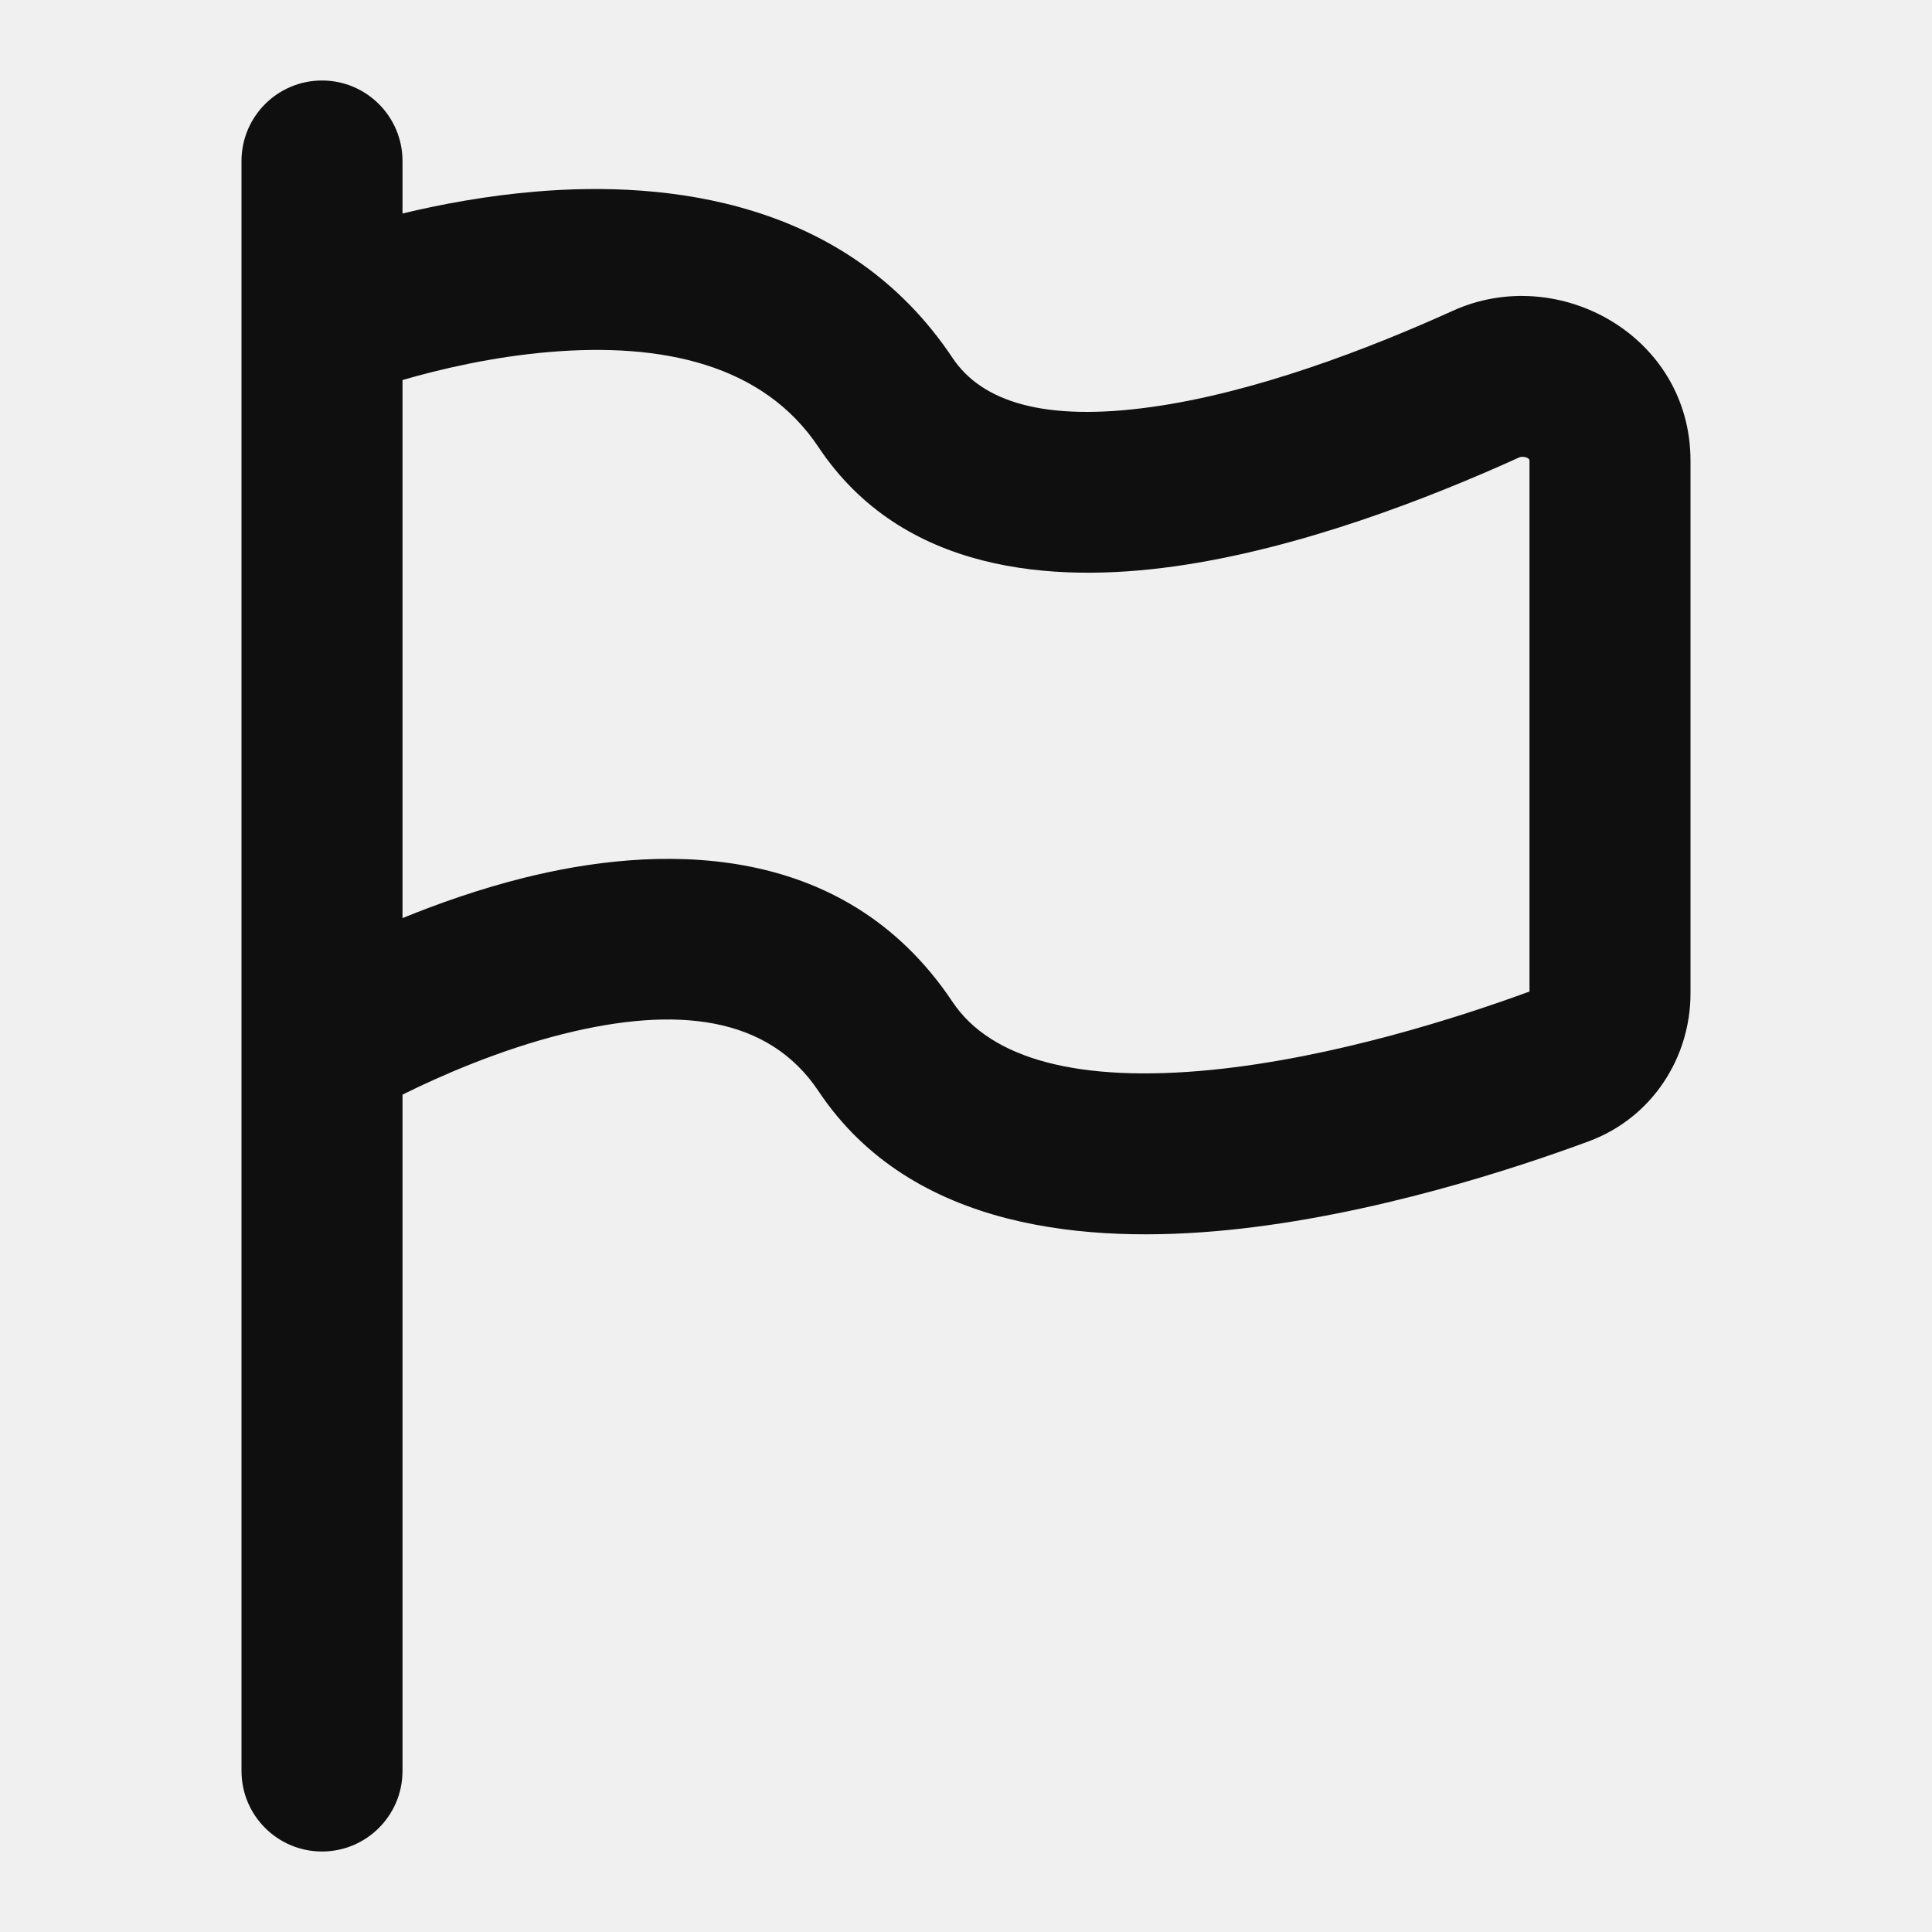
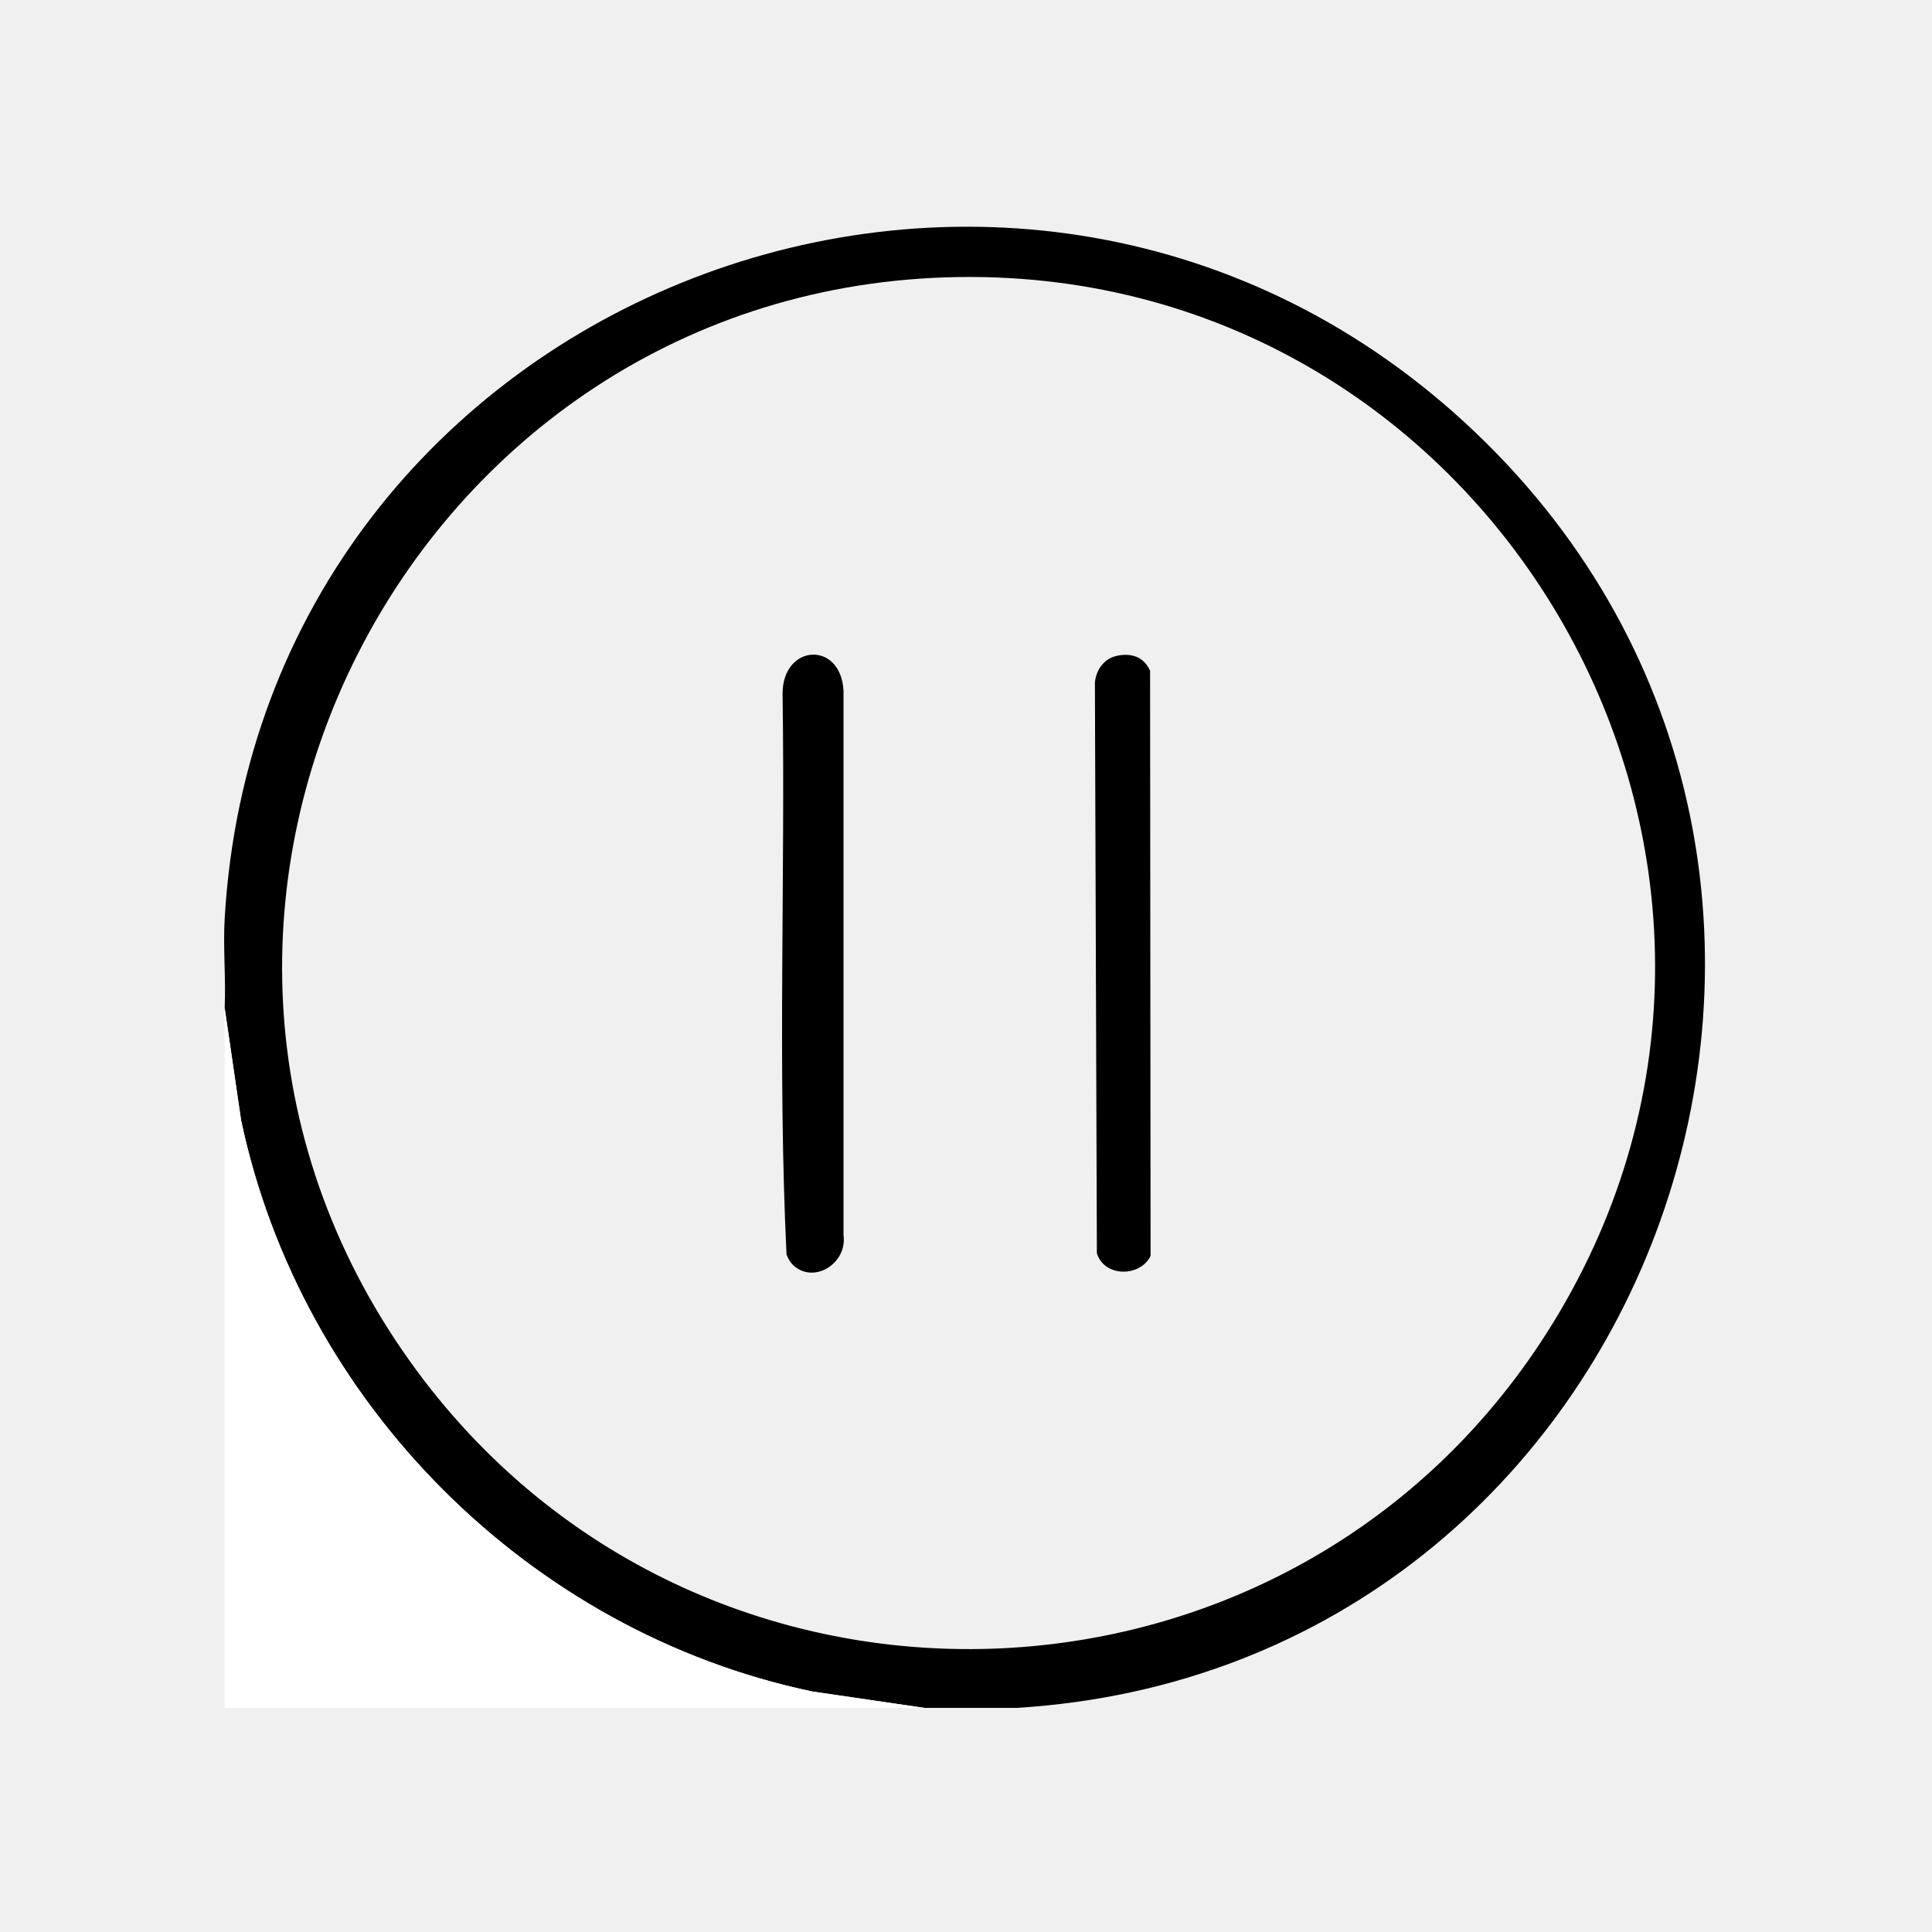
- <svg xmlns="http://www.w3.org/2000/svg" width="800px" height="800px" viewBox="0 0 24 24" fill="none">
-   <path fill-rule="evenodd" clip-rule="evenodd" d="M4 1C3.448 1 3 1.448 3 2V22C3 22.552 3.448 23 4 23C4.552 23 5 22.552 5 22V13.598C5.466 13.366 6.203 13.043 6.993 12.845C8.409 12.491 9.546 12.622 10.168 13.555C11.329 15.296 13.546 15.45 15.253 15.28C17.053 15.1 18.835 14.511 19.735 14.178C20.527 13.885 21 13.134 21 12.341V5.723C21 4.172 19.358 3.266 18.049 3.86C16.988 4.341 15.577 4.879 14.303 5.056C12.97 5.242 12.196 4.991 11.832 4.445C10.52 2.478 8.276 2.245 6.667 2.379C6.049 2.43 5.476 2.538 5 2.652V2C5 1.448 4.552 1 4 1ZM5 4.721V11.405C5.441 11.225 5.956 11.043 6.507 10.905C8.091 10.509 10.454 10.379 11.832 12.445C12.311 13.163 13.414 13.453 15.054 13.29C16.576 13.138 18.142 12.632 19 12.317V5.723C19 5.678 18.908 5.666 18.875 5.681C17.758 6.188 16.14 6.82 14.579 7.037C13.078 7.246 11.21 7.119 10.168 5.555C9.48 4.523 8.224 4.256 6.833 4.372C6.124 4.431 5.464 4.586 5 4.721Z" fill="#0F0F0F" />
+ <svg xmlns="http://www.w3.org/2000/svg" id="Layer_1" data-name="Layer 1" viewBox="0 0 500 500">
+   <path d="M263.17,442h-23.94l-29.05-4.25c-73.27-15.42-132.3-74.61-147.78-147.84l-4.25-29.06c.33-7.67-.45-15.55,0-23.2C67.63,75.42,264.31-.04,381.78,111.87c120.02,114.34,47.2,319.9-118.62,330.13ZM248.04,71.7c-142.11,2.14-225.06,164.25-141.87,280.71,73.79,103.31,229.28,98.09,295.74-10.02,73.27-119.18-14.8-272.78-153.87-270.69Z" />
+   <path d="M239.22,442H58.14v-181.15l4.25,29.06c15.48,73.22,74.51,132.42,147.78,147.84l29.05,4.25Z" style="fill: #fff;" />
+   <path d="M205.07,327.21c-.7-.71-1.15-1.66-1.52-2.58-2.31-48.12-.31-96.72-1.02-145.02-.04-13.06,15.19-13.84,15.77-.75v140.78c1.05,7.45-7.96,12.93-13.23,7.57Z" />
+   <path d="M289.16,169.7c3.73-.76,6.9.34,8.48,3.89l.13,151.44c-2.73,5.56-11.99,5.52-13.9-.68l-.51-147.73c.33-3.37,2.43-6.23,5.8-6.92Z" />
</svg>
